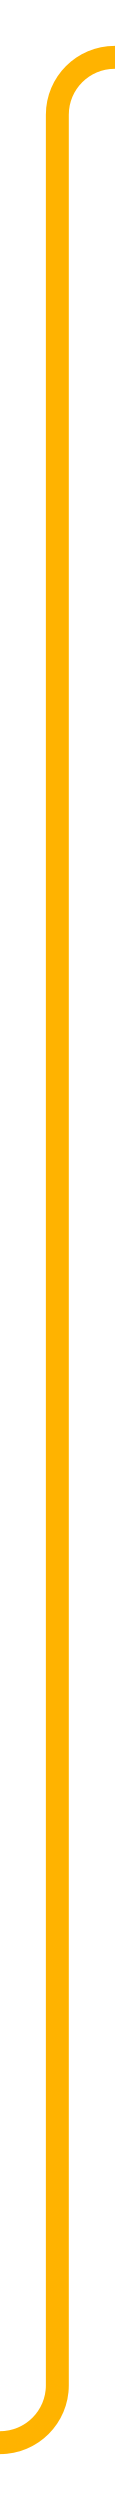
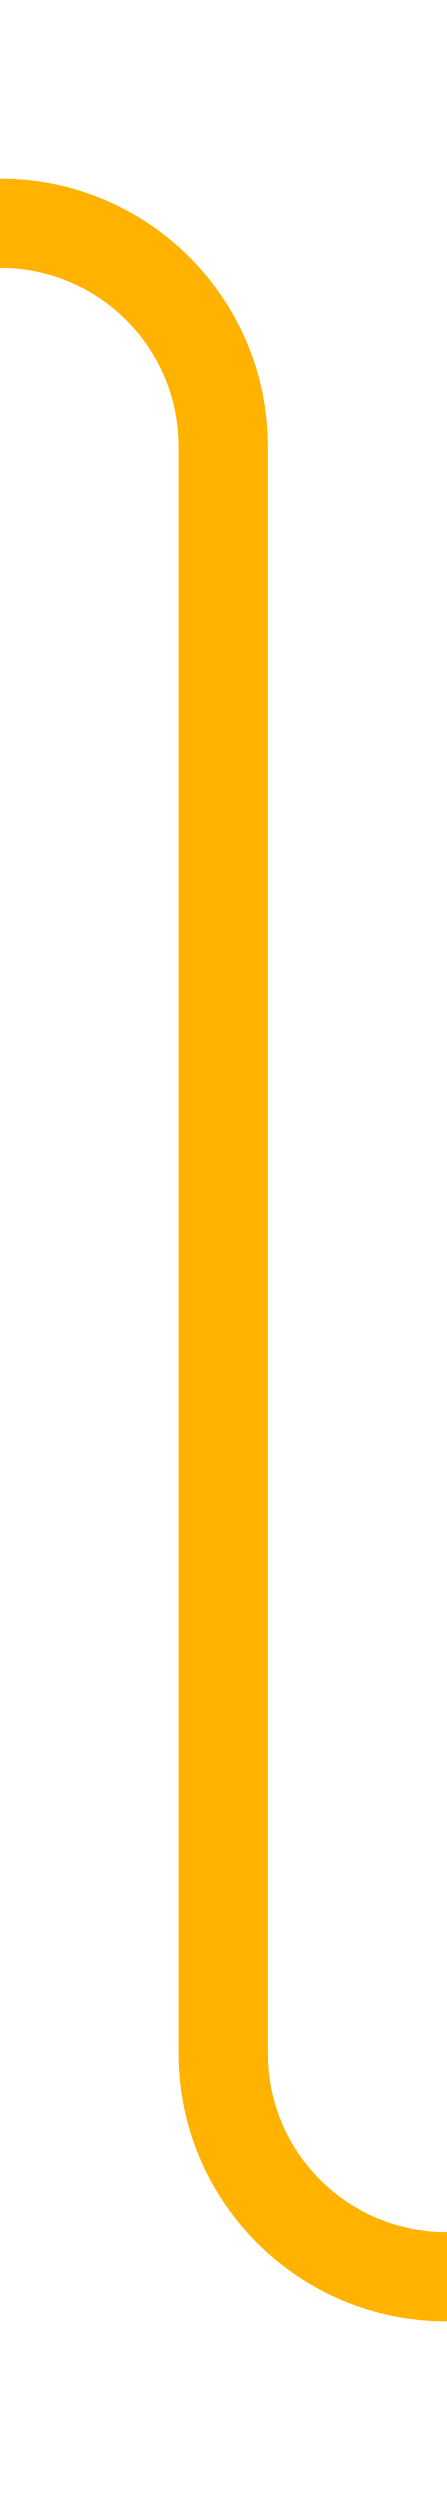
- <svg xmlns="http://www.w3.org/2000/svg" version="1.1" width="10px" height="218px" preserveAspectRatio="xMidYMin meet" viewBox="736 501  8 218">
-   <path d="M 675 714  L 735 714  A 5 5 0 0 0 740 709 L 740 511  A 5 5 0 0 1 745 506 L 763 506  " stroke-width="2" stroke="#ffb300" fill="none" />
-   <path d="M 672.5 710.5  A 3.5 3.5 0 0 0 669 714 A 3.5 3.5 0 0 0 672.5 717.5 A 3.5 3.5 0 0 0 676 714 A 3.5 3.5 0 0 0 672.5 710.5 Z M 672.5 712.5  A 1.5 1.5 0 0 1 674 714 A 1.5 1.5 0 0 1 672.5 715.5 A 1.5 1.5 0 0 1 671 714 A 1.5 1.5 0 0 1 672.5 712.5 Z M 765.5 502.5  A 3.5 3.5 0 0 0 762 506 A 3.5 3.5 0 0 0 765.5 509.5 A 3.5 3.5 0 0 0 769 506 A 3.5 3.5 0 0 0 765.5 502.5 Z M 765.5 504.5  A 1.5 1.5 0 0 1 767 506 A 1.5 1.5 0 0 1 765.5 507.5 A 1.5 1.5 0 0 1 764 506 A 1.5 1.5 0 0 1 765.5 504.5 Z " fill-rule="nonzero" fill="#ffb300" stroke="none" />
+ <svg xmlns="http://www.w3.org/2000/svg" version="1.1" width="10px" height="56px" preserveAspectRatio="xMidYMin meet" viewBox="380 585  8 56">
+   <path d="M 336 590  L 379 590  A 5 5 0 0 1 384 595 L 384 631  A 5 5 0 0 0 389 636 L 433 636  " stroke-width="2" stroke="#ffb300" fill="none" />
+   <path d="M 333.5 586.5  A 3.5 3.5 0 0 0 330 590 A 3.5 3.5 0 0 0 333.5 593.5 A 3.5 3.5 0 0 0 337 590 A 3.5 3.5 0 0 0 333.5 586.5 Z M 333.5 588.5  A 1.5 1.5 0 0 1 335 590 A 1.5 1.5 0 0 1 333.5 591.5 A 1.5 1.5 0 0 1 332 590 A 1.5 1.5 0 0 1 333.5 588.5 Z M 435.5 632.5  A 3.5 3.5 0 0 0 432 636 A 3.5 3.5 0 0 0 435.5 639.5 A 3.5 3.5 0 0 0 439 636 A 3.5 3.5 0 0 0 435.5 632.5 Z M 435.5 634.5  A 1.5 1.5 0 0 1 437 636 A 1.5 1.5 0 0 1 435.5 637.5 A 1.5 1.5 0 0 1 434 636 A 1.5 1.5 0 0 1 435.5 634.5 Z " fill-rule="nonzero" fill="#ffb300" stroke="none" />
</svg>
